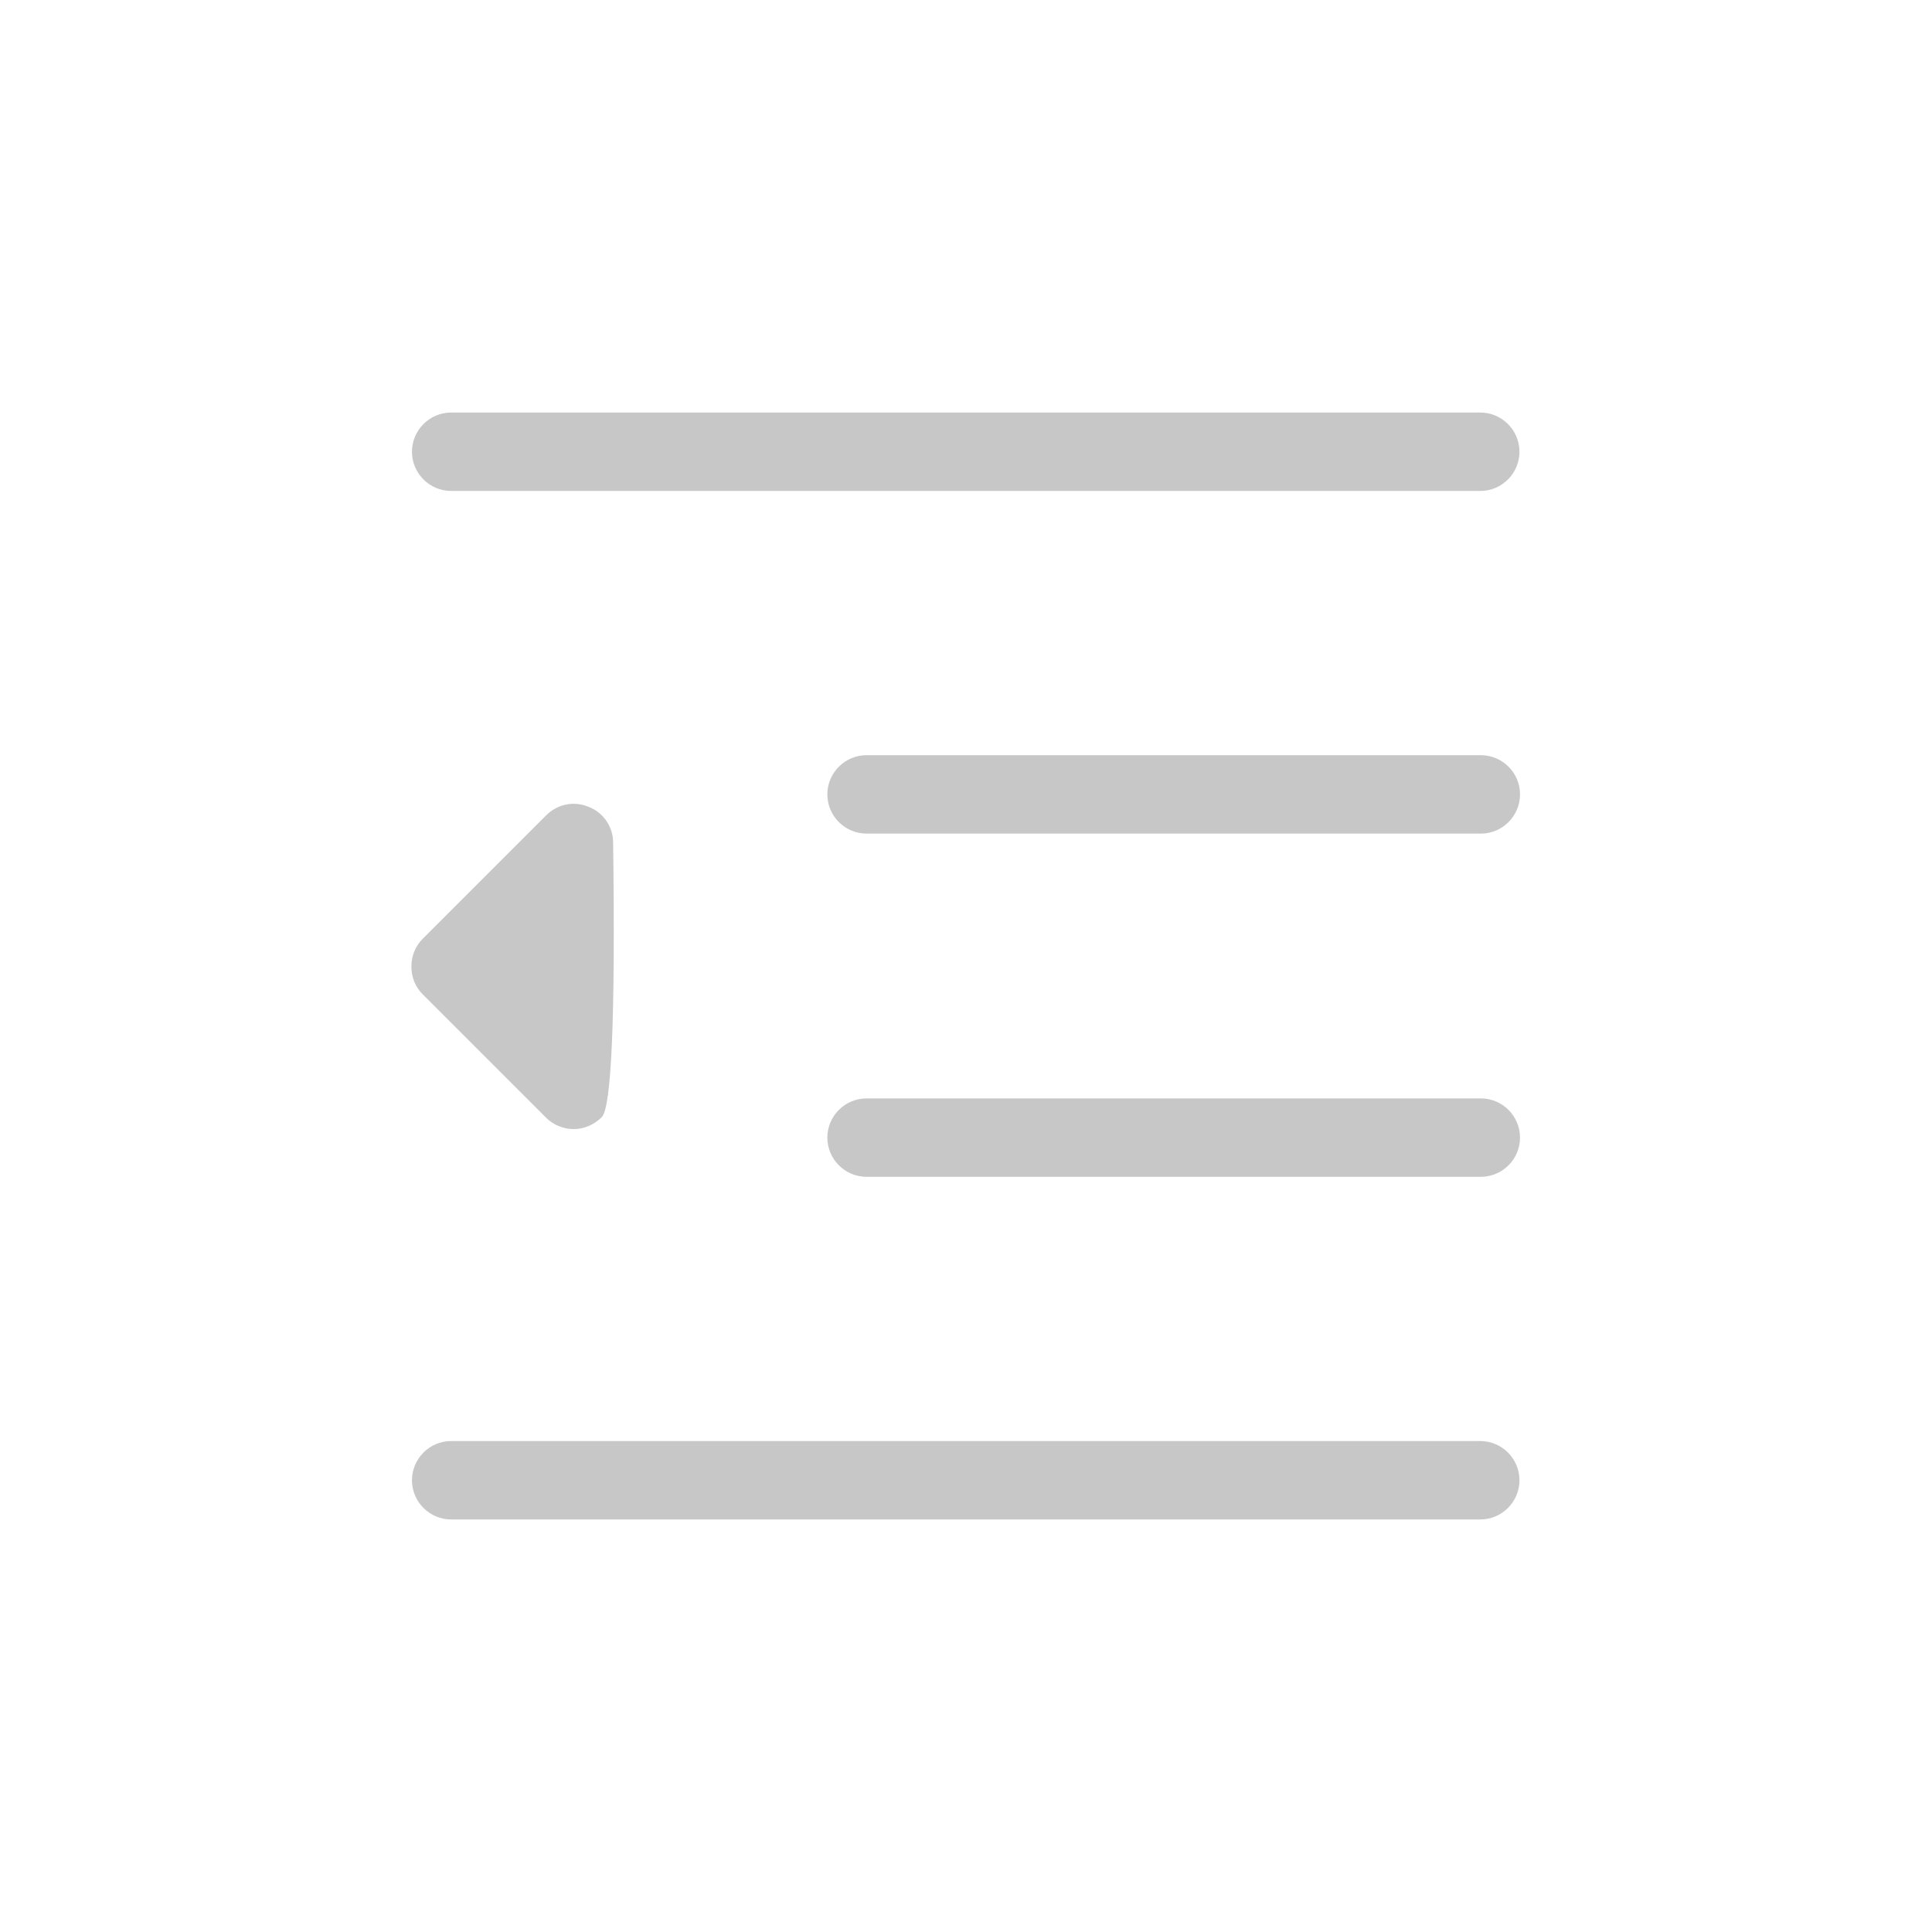
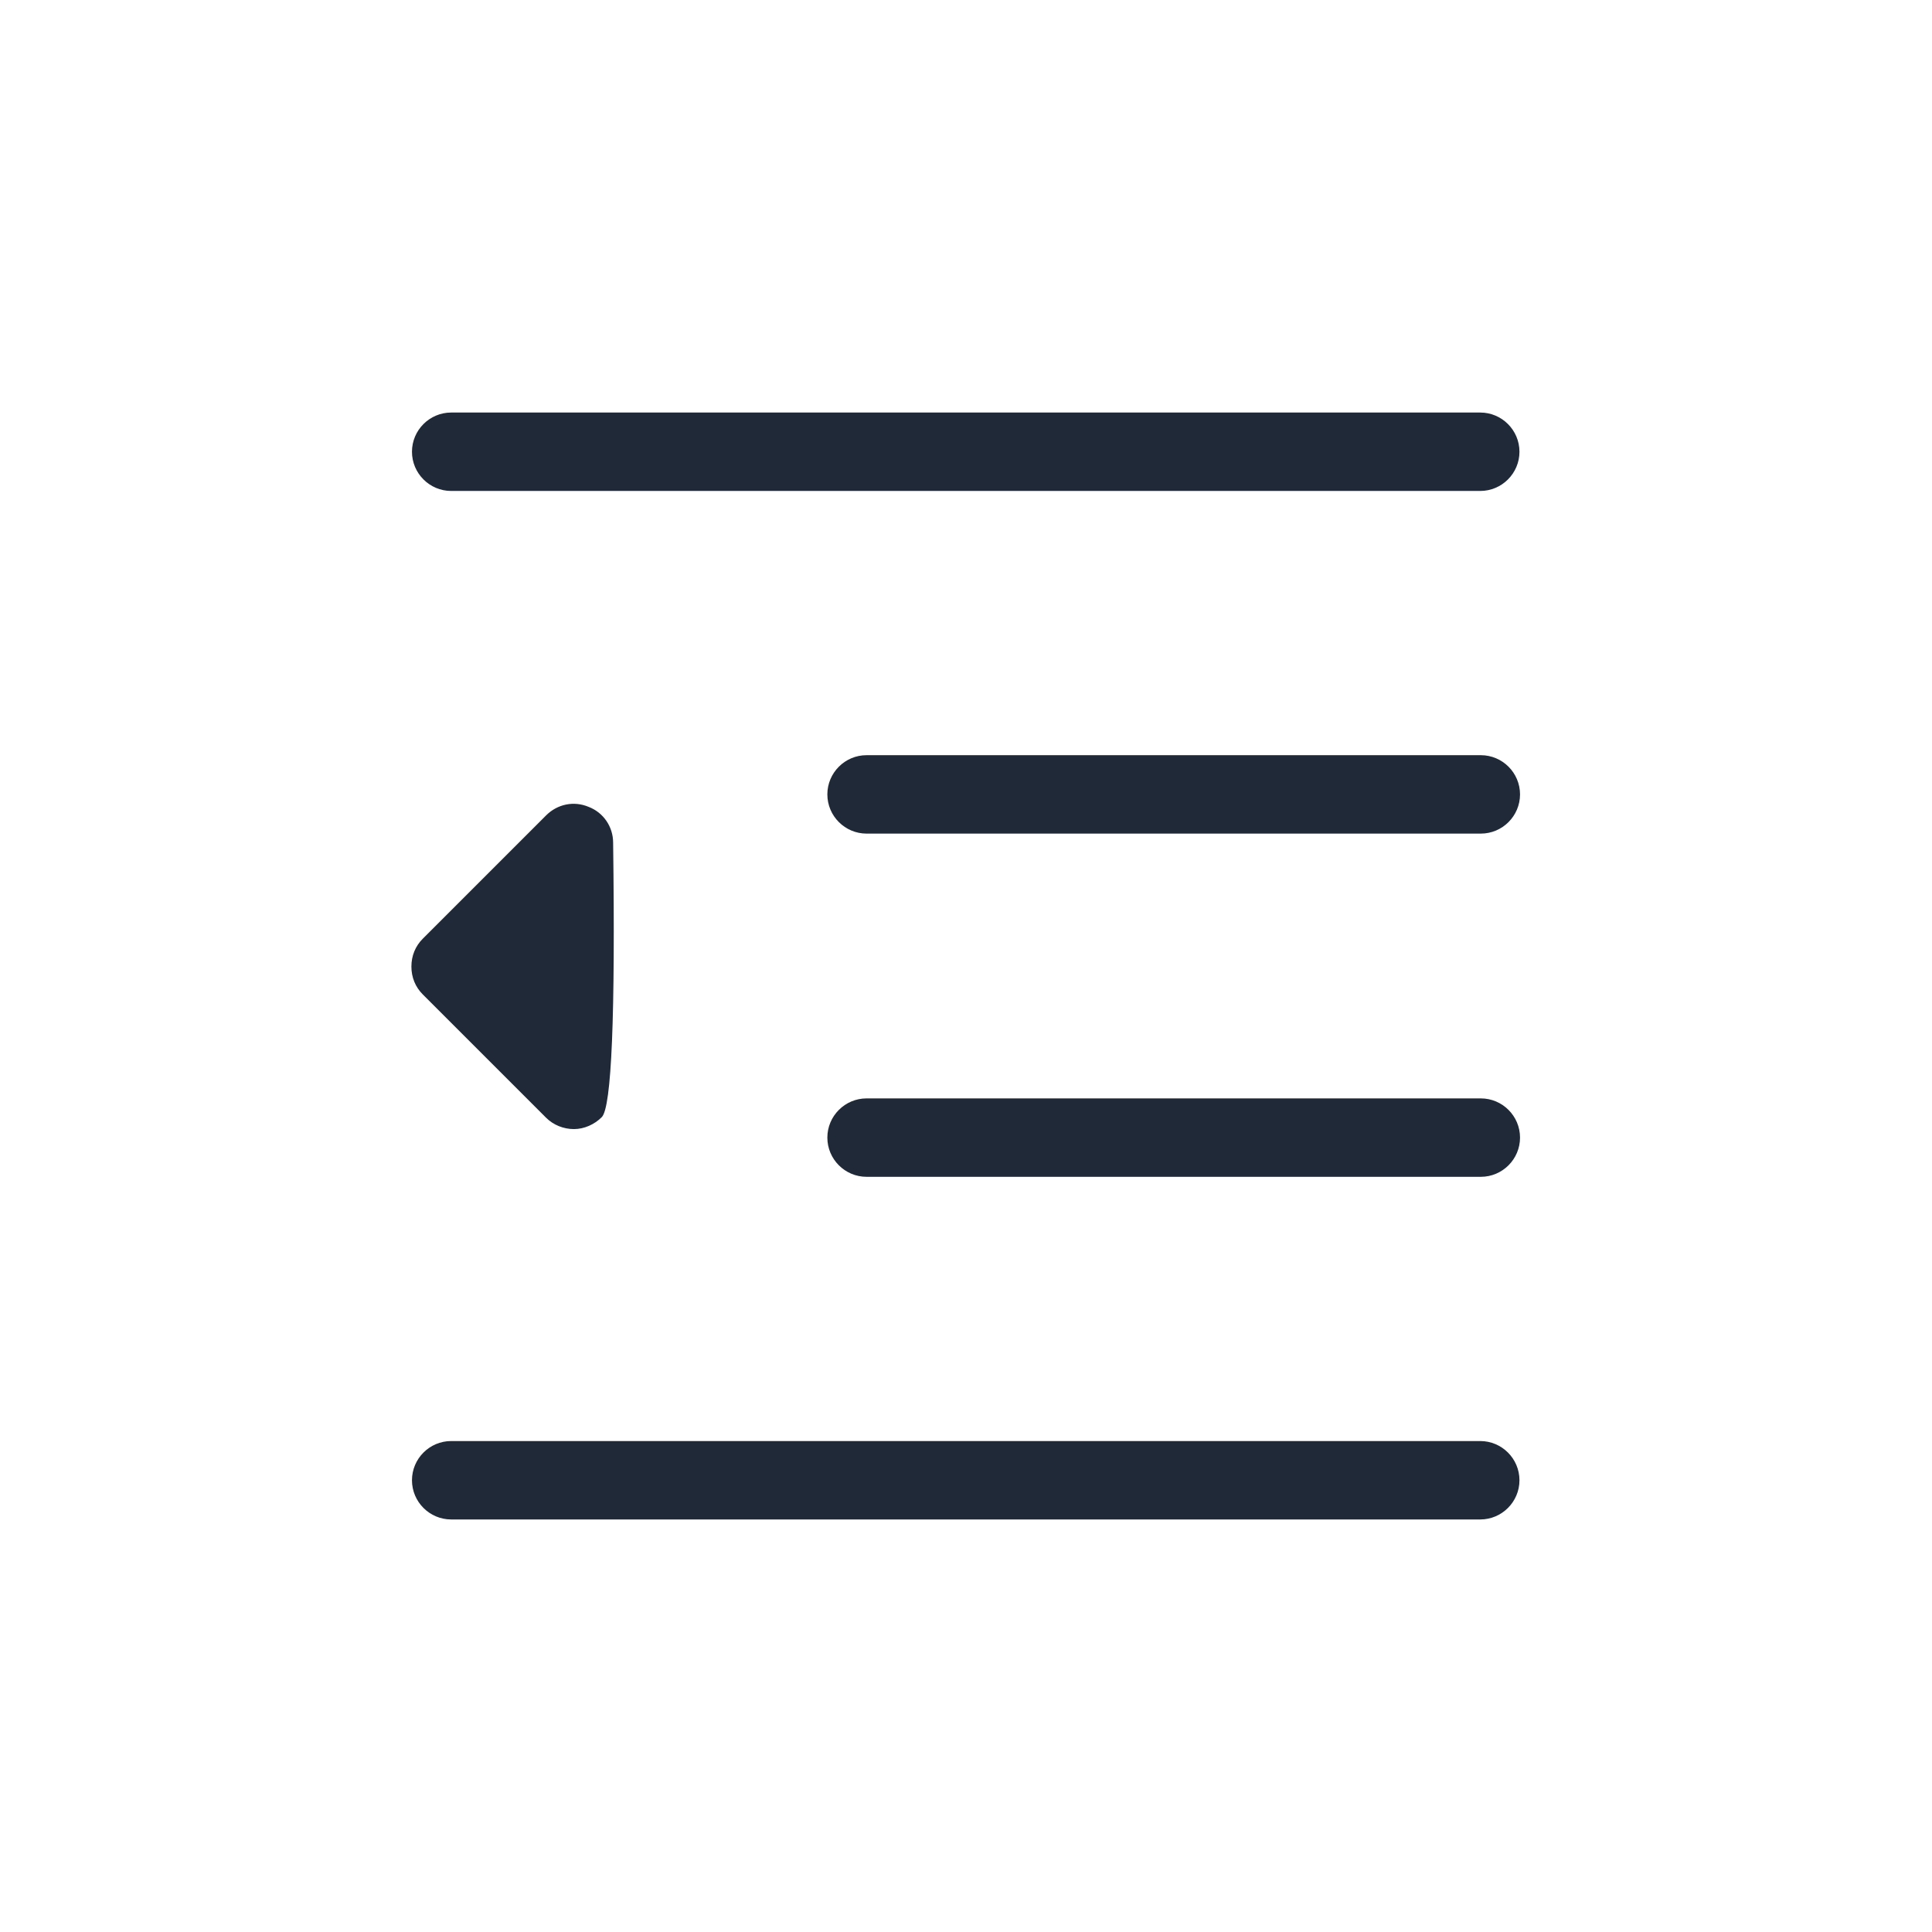
<svg xmlns="http://www.w3.org/2000/svg" viewBox="0 0 34 34">
  <defs>
-     <style>.cls-1{fill:none;}.cls-2{fill:#c7c7c7;}</style>
+     <style>.cls-1{fill:none;}.cls-2{fill:#202937;}</style>
  </defs>
  <g id="background">
    <rect class="cls-1" width="34" height="34" />
  </g>
  <g id="icon">
    <g>
      <path class="cls-2" d="m26.05,8.64H7.94c-.38,0-.69-.31-.69-.69s.31-.69.69-.69h18.11c.38,0,.69.31.69.69s-.31.69-.69.69Z" />
      <path class="cls-2" d="m26.06,14.67h-10.81c-.38,0-.69-.31-.69-.69s.31-.69.69-.69h10.81c.38,0,.69.31.69.69s-.31.69-.69.69Z" />
      <path class="cls-2" d="m26.06,20.71h-10.81c-.38,0-.69-.31-.69-.69s.31-.69.69-.69h10.81c.38,0,.69.31.69.69s-.31.69-.69.69Z" />
      <path class="cls-2" d="m26.05,26.74H7.94c-.38,0-.69-.31-.69-.69s.31-.69.69-.69h18.11c.38,0,.69.31.69.69s-.31.69-.69.69Z" />
      <g>
        <path class="cls-2" d="m7.94,17.01l2.17-2.17s.06,4.34,0,4.34l-2.17-2.17" />
        <path class="cls-2" d="m10.1,19.87c-.18,0-.36-.07-.49-.2l-2.17-2.17c-.13-.13-.2-.3-.2-.49s.07-.36.2-.49l2.17-2.17c.2-.2.49-.26.75-.15.26.1.43.35.43.63q.06,4.57-.2,4.83c-.13.13-.31.21-.49.21Zm-1.19-2.86l.53.53c0-.33,0-.69,0-1.05l-.52.52Z" />
      </g>
    </g>
  </g>
</svg>
